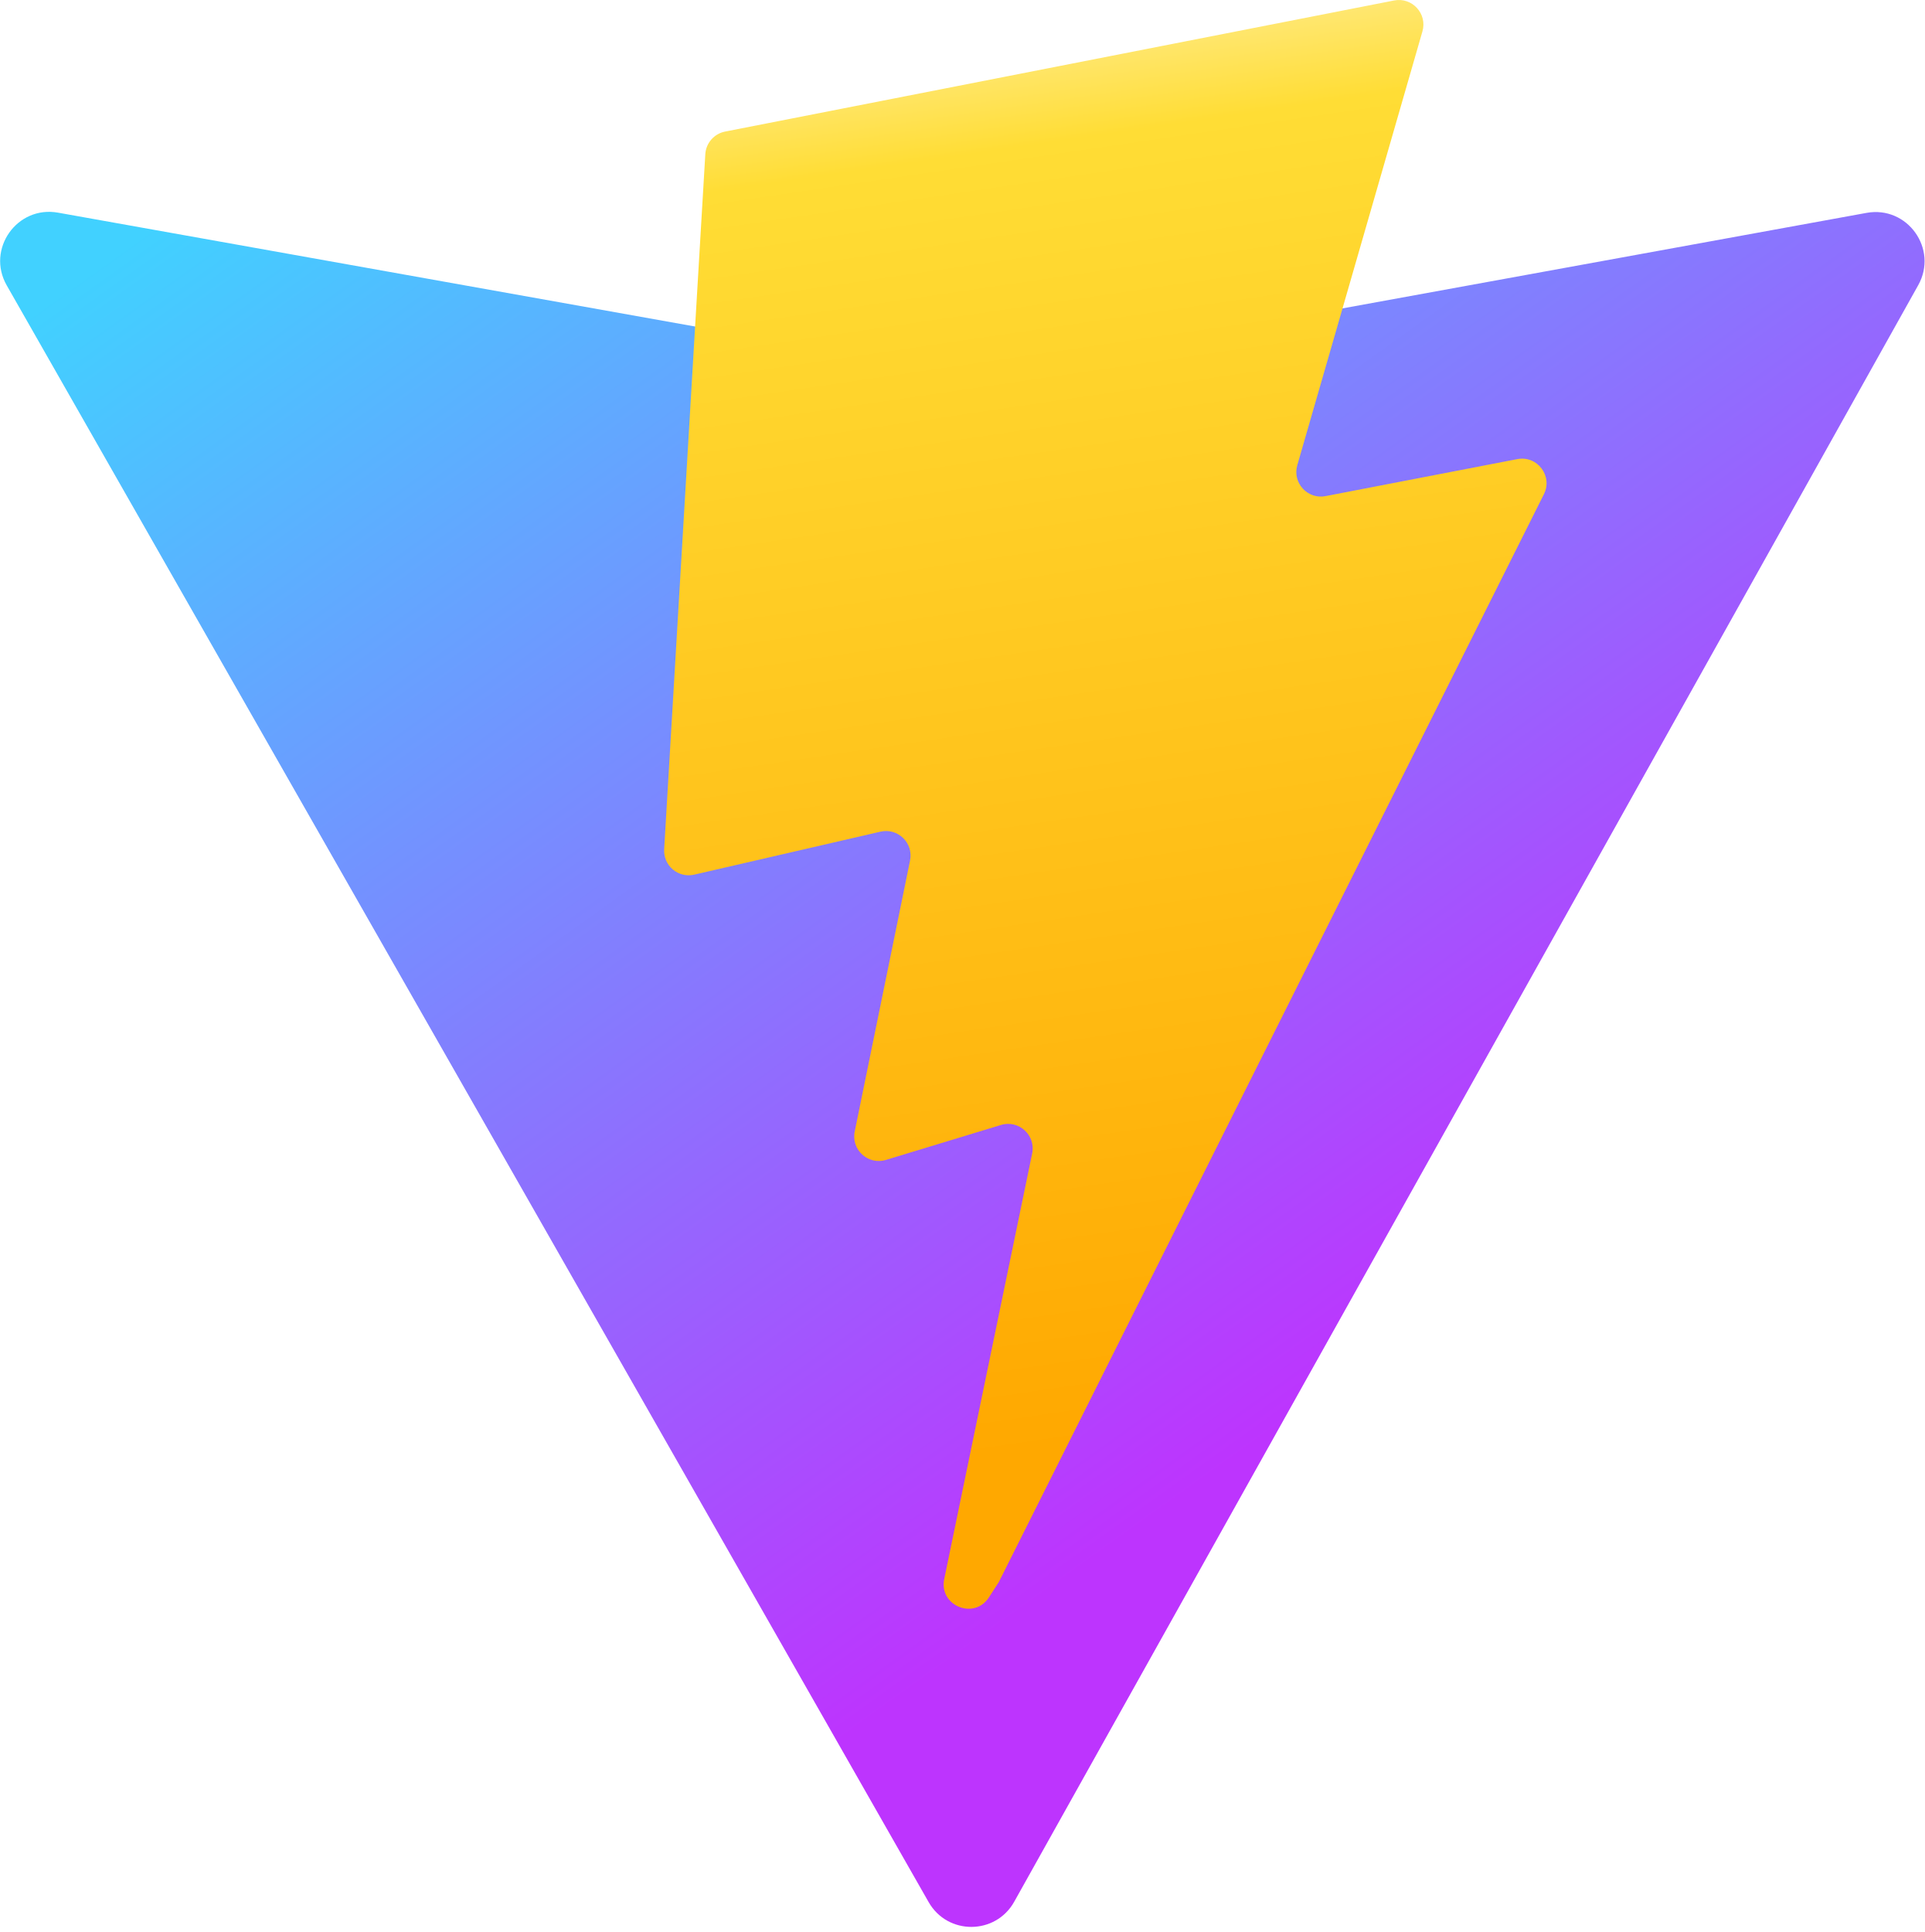
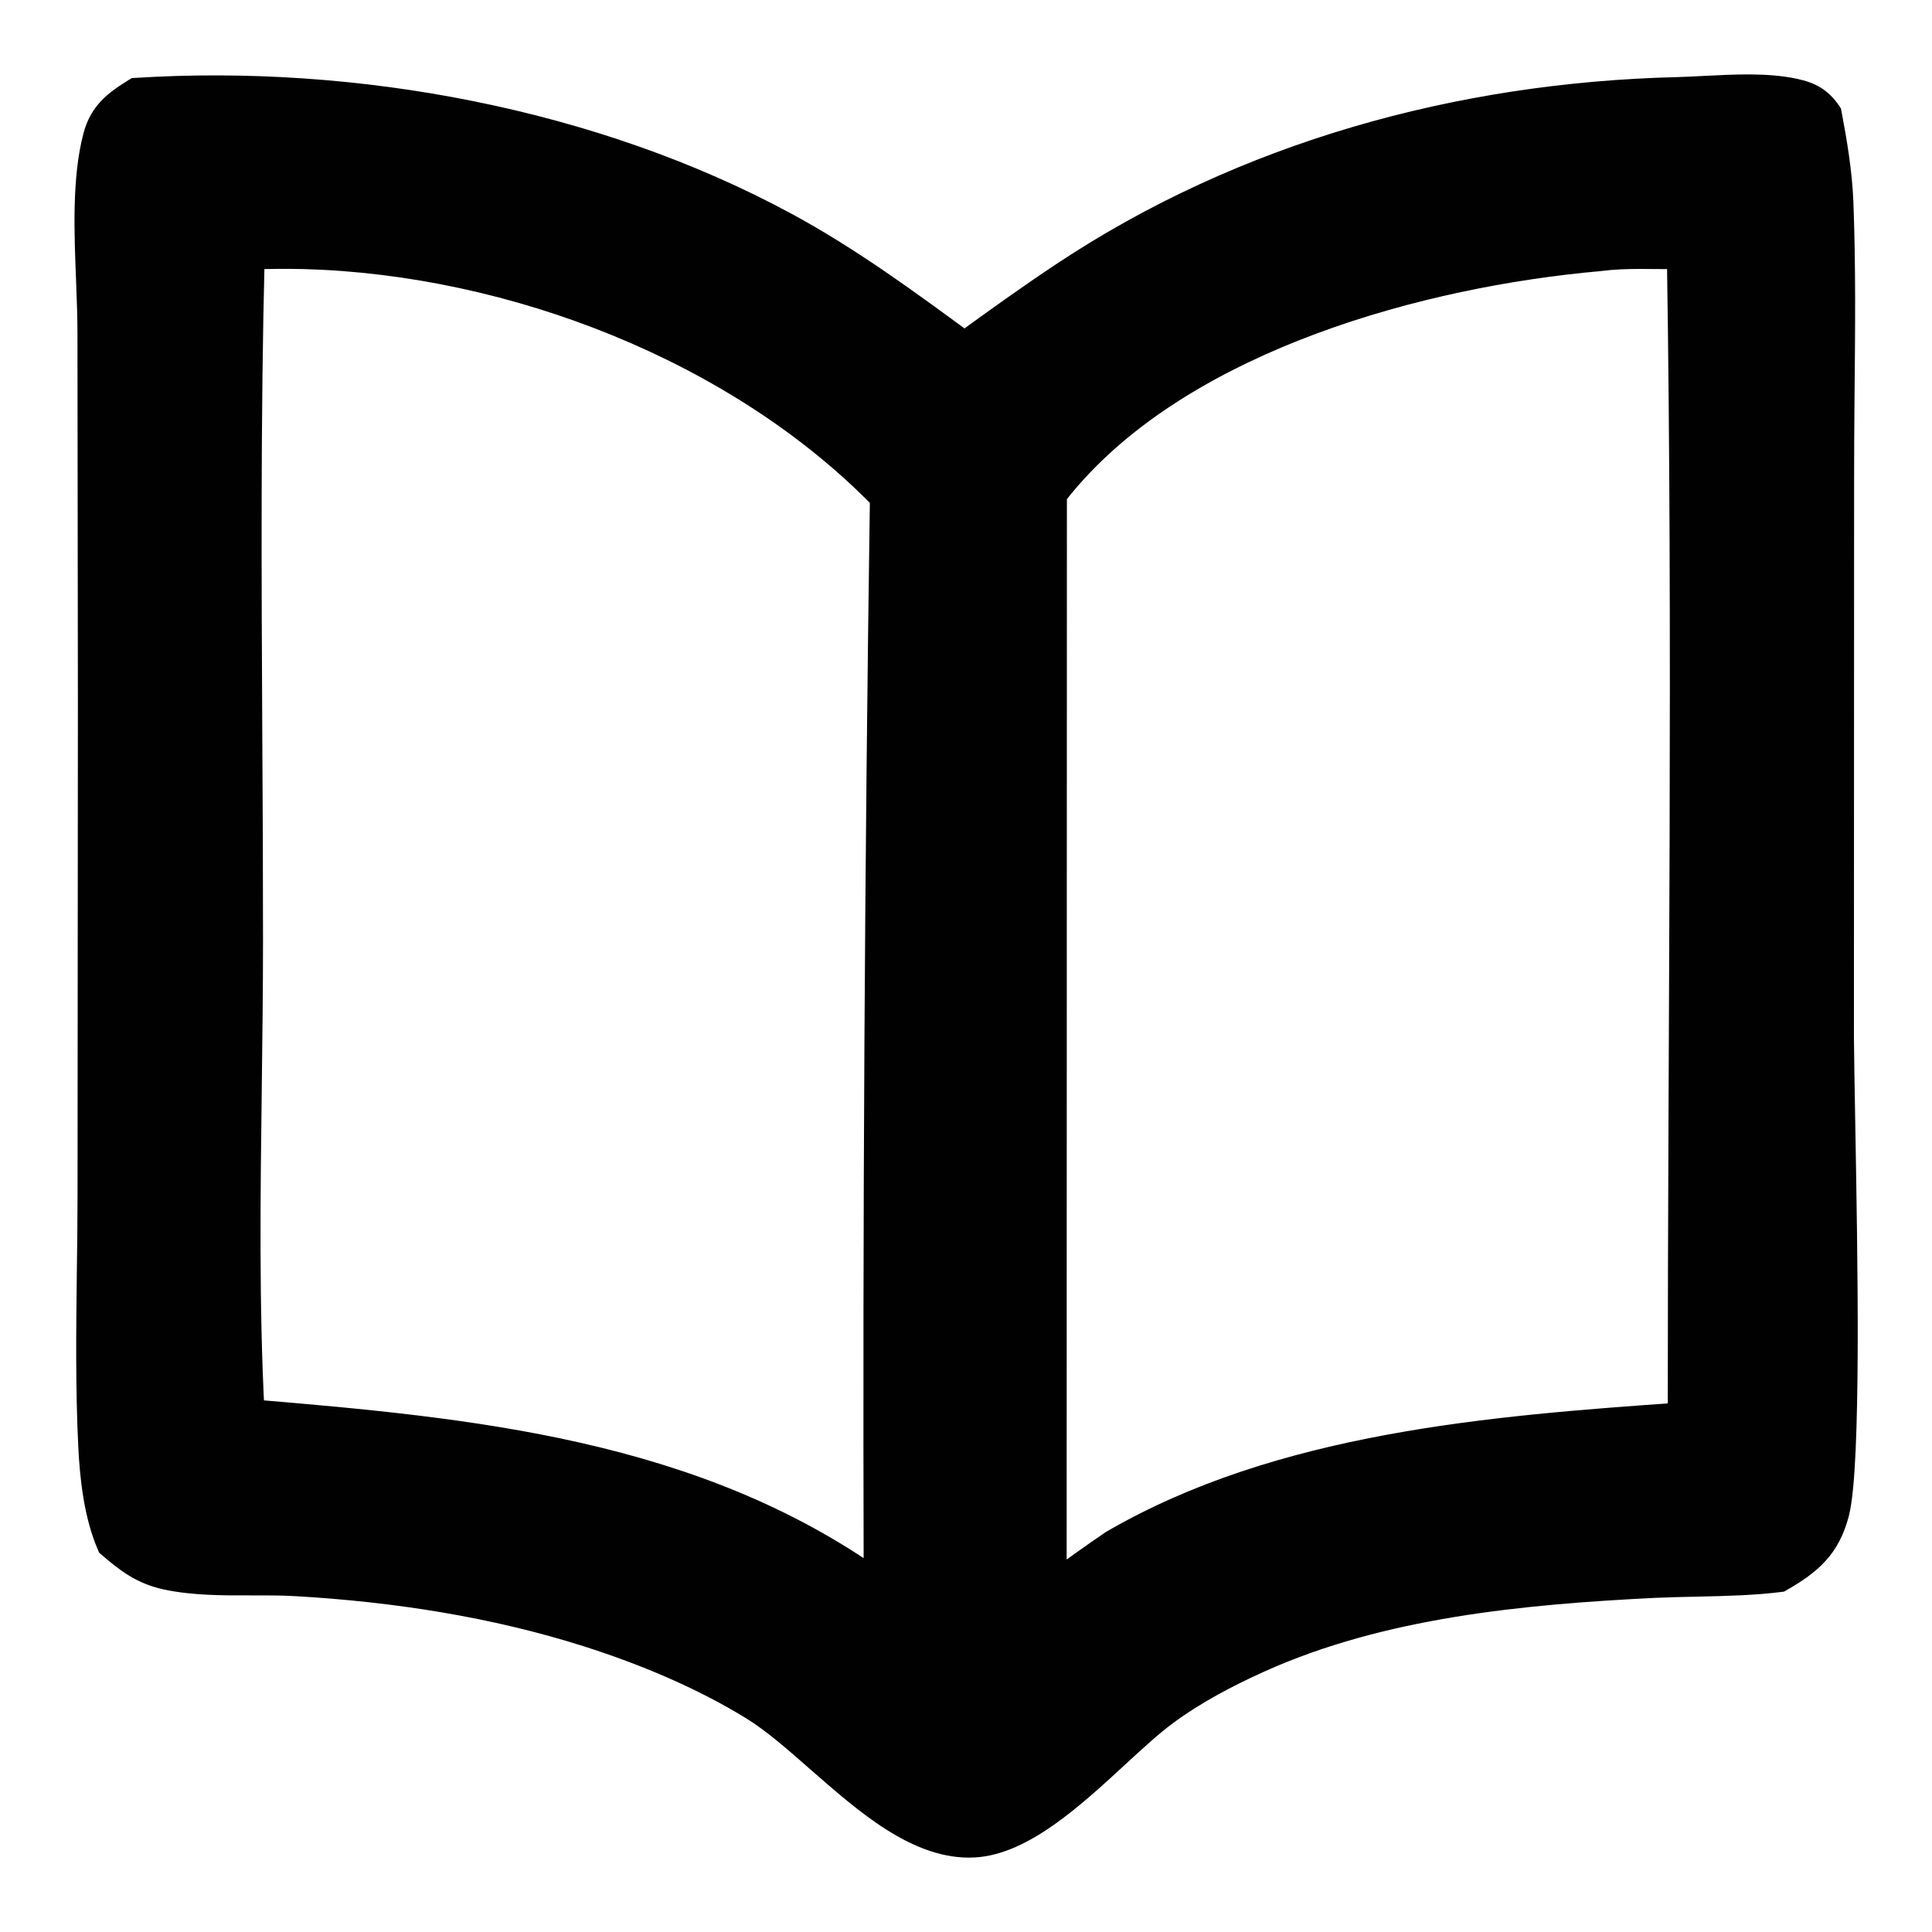
- <svg xmlns="http://www.w3.org/2000/svg" aria-hidden="true" role="img" class="iconify iconify--logos" width="31.88" height="32" preserveAspectRatio="xMidYMid meet" viewBox="0 0 256 257">
-   <defs>
-     <linearGradient id="IconifyId1813088fe1fbc01fb466" x1="-.828%" x2="57.636%" y1="7.652%" y2="78.411%">
-       <stop offset="0%" stop-color="#41D1FF" />
-       <stop offset="100%" stop-color="#BD34FE" />
-     </linearGradient>
-     <linearGradient id="IconifyId1813088fe1fbc01fb467" x1="43.376%" x2="50.316%" y1="2.242%" y2="89.03%">
-       <stop offset="0%" stop-color="#FFEA83" />
-       <stop offset="8.333%" stop-color="#FFDD35" />
-       <stop offset="100%" stop-color="#FFA800" />
-     </linearGradient>
-   </defs>
-   <path fill="url(#IconifyId1813088fe1fbc01fb466)" d="M255.153 37.938L134.897 252.976c-2.483 4.44-8.862 4.466-11.382.048L.875 37.958c-2.746-4.814 1.371-10.646 6.827-9.67l120.385 21.517a6.537 6.537 0 0 0 2.322-.004l117.867-21.483c5.438-.991 9.574 4.796 6.877 9.62Z" />
-   <path fill="url(#IconifyId1813088fe1fbc01fb467)" d="M185.432.063L96.44 17.501a3.268 3.268 0 0 0-2.634 3.014l-5.474 92.456a3.268 3.268 0 0 0 3.997 3.378l24.777-5.718c2.318-.535 4.413 1.507 3.936 3.838l-7.361 36.047c-.495 2.426 1.782 4.5 4.151 3.78l15.304-4.649c2.372-.72 4.652 1.36 4.15 3.788l-11.698 56.621c-.732 3.542 3.979 5.473 5.943 2.437l1.313-2.028l72.516-144.72c1.215-2.423-.88-5.186-3.54-4.672l-25.505 4.922c-2.396.462-4.435-1.77-3.759-4.114l16.646-57.705c.677-2.35-1.37-4.583-3.769-4.113Z" />
+ <svg xmlns="http://www.w3.org/2000/svg" width="32" height="32" viewBox="0 0 22 22" fill="none">
+   <path d="M19.42 1.017C19.759 0.999 20.126 0.98 20.433 1.047C20.606 1.084 20.72 1.147 20.819 1.294C20.883 1.632 20.939 1.966 20.952 2.31C20.98 3.038 20.973 3.772 20.966 4.504C20.962 4.836 20.96 5.168 20.96 5.499L20.959 11.808C20.959 12.015 20.966 12.363 20.973 12.788C21 14.275 21.043 16.692 20.905 17.225C20.806 17.606 20.605 17.782 20.265 17.977C19.962 18.014 19.645 18.022 19.331 18.028C19.166 18.032 19.002 18.035 18.842 18.043C17.328 18.118 15.728 18.268 14.338 18.894C13.965 19.061 13.592 19.258 13.264 19.5C13.097 19.624 12.909 19.797 12.71 19.98C12.212 20.439 11.636 20.97 11.093 20.999C10.467 21.032 9.873 20.512 9.326 20.031C9.065 19.803 8.815 19.583 8.577 19.436C7.999 19.082 7.346 18.809 6.698 18.602C5.629 18.262 4.497 18.088 3.376 18.023C3.207 18.014 3.032 18.014 2.857 18.015C2.532 18.016 2.202 18.016 1.895 17.95C1.628 17.892 1.456 17.76 1.255 17.587C1.108 17.247 1.062 16.826 1.044 16.46C1.011 15.804 1.02 15.141 1.028 14.48C1.032 14.187 1.036 13.894 1.036 13.602L1.04 8.022L1.035 3.801C1.035 3.616 1.028 3.416 1.019 3.209C0.997 2.648 0.972 2.037 1.097 1.559C1.166 1.296 1.322 1.179 1.549 1.039C4.037 0.882 6.754 1.385 8.94 2.568C9.666 2.961 10.321 3.443 10.982 3.929C11.354 3.659 11.728 3.389 12.111 3.135C14.169 1.767 16.62 1.09 19.102 1.03C19.203 1.028 19.31 1.022 19.42 1.017ZM19.134 2.912C18.832 2.915 18.513 2.896 18.215 2.935C16.173 3.114 13.553 3.841 12.167 5.423C12.108 5.491 12.051 5.56 11.996 5.631L11.993 18.056C12.22 17.895 12.444 17.73 12.675 17.574C14.582 16.465 16.969 16.275 19.143 16.123C19.143 11.722 19.204 7.312 19.134 2.912ZM2.861 2.915C2.814 4.753 2.825 6.598 2.835 8.44C2.839 9.196 2.842 9.952 2.843 10.706C2.843 11.26 2.835 11.818 2.828 12.377V12.382C2.812 13.619 2.796 14.864 2.859 16.087C5.372 16.297 7.895 16.539 9.988 18.033C9.976 13.91 9.999 9.787 10.058 5.664C8.413 3.974 5.839 2.976 3.465 2.911C3.264 2.907 3.062 2.909 2.861 2.915Z" fill="#010101" />
+   <path d="M19.42 1.017L19.428 1.169L19.428 1.169L19.42 1.017ZM20.433 1.047L20.466 0.898L20.466 0.898L20.433 1.047ZM20.819 1.294L20.969 1.266L20.963 1.235L20.946 1.209L20.819 1.294ZM20.952 2.31L20.799 2.315V2.315L20.952 2.31ZM20.966 4.504L21.118 4.505V4.505L20.966 4.504ZM20.96 5.499L21.113 5.499V5.499H20.96ZM20.959 11.808L20.806 11.808V11.808L20.959 11.808ZM20.973 12.788L21.126 12.785V12.785L20.973 12.788ZM20.905 17.225L20.757 17.186L20.757 17.186L20.905 17.225ZM20.265 17.977L20.284 18.128L20.315 18.124L20.341 18.109L20.265 17.977ZM19.331 18.028L19.328 17.876H19.328L19.331 18.028ZM18.842 18.043L18.834 17.89L18.834 17.89L18.842 18.043ZM14.338 18.894L14.4 19.033H14.4L14.338 18.894ZM13.264 19.5L13.355 19.623L13.355 19.623L13.264 19.5ZM12.71 19.98L12.606 19.868L12.606 19.868L12.71 19.98ZM11.093 20.999L11.101 21.151L11.101 21.151L11.093 20.999ZM9.326 20.031L9.427 19.916L9.427 19.916L9.326 20.031ZM8.577 19.436L8.497 19.567H8.497L8.577 19.436ZM6.698 18.602L6.744 18.457L6.744 18.457L6.698 18.602ZM3.376 18.023L3.367 18.176L3.367 18.176L3.376 18.023ZM2.857 18.015L2.857 17.862H2.857L2.857 18.015ZM1.895 17.95L1.863 18.099L1.863 18.099L1.895 17.95ZM1.255 17.587L1.115 17.648L1.128 17.68L1.155 17.703L1.255 17.587ZM1.044 16.46L1.196 16.452L1.196 16.452L1.044 16.46ZM1.028 14.48L0.875 14.479L0.875 14.479L1.028 14.48ZM1.036 13.602L0.883 13.602L0.883 13.602L1.036 13.602ZM1.04 8.022L1.193 8.023L1.193 8.022L1.04 8.022ZM1.035 3.801L0.882 3.801L0.882 3.801L1.035 3.801ZM1.019 3.209L0.867 3.215L0.867 3.215L1.019 3.209ZM1.097 1.559L0.95 1.52L0.95 1.52L1.097 1.559ZM1.549 1.039L1.539 0.887L1.501 0.889L1.468 0.909L1.549 1.039ZM8.94 2.568L8.868 2.703L8.868 2.703L8.94 2.568ZM10.982 3.929L10.892 4.052L10.982 4.118L11.072 4.052L10.982 3.929ZM12.111 3.135L12.196 3.262L12.196 3.262L12.111 3.135ZM19.102 1.03L19.106 1.183L19.106 1.183L19.102 1.03ZM19.134 2.912L19.286 2.91L19.284 2.758L19.132 2.759L19.134 2.912ZM18.215 2.935L18.228 3.087L18.234 3.086L18.215 2.935ZM12.167 5.423L12.052 5.322L12.052 5.323L12.167 5.423ZM11.996 5.631L11.875 5.538L11.843 5.579L11.843 5.631L11.996 5.631ZM11.993 18.056L11.84 18.056L11.84 18.351L12.081 18.18L11.993 18.056ZM12.675 17.574L12.598 17.442L12.589 17.448L12.675 17.574ZM19.143 16.123L19.154 16.275L19.296 16.265L19.296 16.123L19.143 16.123ZM2.861 2.915L2.856 2.762L2.712 2.767L2.708 2.911L2.861 2.915ZM2.835 8.44L2.682 8.441V8.441L2.835 8.44ZM2.843 10.706L2.69 10.706V10.706L2.843 10.706ZM2.828 12.377L2.675 12.375V12.377H2.828ZM2.828 12.382L2.981 12.384V12.382H2.828ZM2.859 16.087L2.707 16.095L2.714 16.228L2.846 16.239L2.859 16.087ZM9.988 18.033L9.899 18.157L10.142 18.331L10.141 18.033L9.988 18.033ZM10.058 5.664L10.211 5.666L10.212 5.603L10.168 5.558L10.058 5.664ZM3.465 2.911L3.469 2.758L3.468 2.758L3.465 2.911ZM19.42 1.017L19.428 1.169C19.773 1.151 20.118 1.135 20.401 1.196L20.433 1.047L20.466 0.898C20.135 0.826 19.746 0.847 19.412 0.864L19.42 1.017ZM20.433 1.047L20.401 1.196C20.477 1.213 20.531 1.233 20.574 1.259C20.615 1.285 20.653 1.321 20.692 1.379L20.819 1.294L20.946 1.209C20.886 1.12 20.818 1.051 20.734 0.999C20.652 0.948 20.562 0.919 20.466 0.898L20.433 1.047ZM20.819 1.294L20.669 1.322C20.732 1.659 20.787 1.984 20.799 2.315L20.952 2.31L21.105 2.304C21.091 1.948 21.033 1.604 20.969 1.266L20.819 1.294ZM20.952 2.31L20.799 2.315C20.827 3.04 20.82 3.77 20.813 4.502L20.966 4.504L21.118 4.505C21.125 3.774 21.133 3.036 21.105 2.304L20.952 2.31ZM20.966 4.504L20.813 4.502C20.81 4.835 20.807 5.167 20.807 5.499H20.96H21.113C21.113 5.169 21.115 4.837 21.118 4.505L20.966 4.504ZM20.96 5.499L20.807 5.499L20.806 11.808L20.959 11.808L21.111 11.808L21.113 5.499L20.96 5.499ZM20.959 11.808L20.806 11.808C20.806 12.017 20.813 12.367 20.821 12.791L20.973 12.788L21.126 12.785C21.119 12.36 21.112 12.013 21.111 11.807L20.959 11.808ZM20.973 12.788L20.821 12.791C20.834 13.534 20.851 14.509 20.848 15.364C20.846 15.791 20.84 16.187 20.825 16.509C20.81 16.836 20.787 17.071 20.757 17.186L20.905 17.225L21.053 17.263C21.092 17.112 21.115 16.845 21.13 16.523C21.145 16.195 21.152 15.794 21.154 15.365C21.157 14.506 21.139 13.528 21.126 12.785L20.973 12.788ZM20.905 17.225L20.757 17.186C20.713 17.357 20.649 17.473 20.563 17.568C20.474 17.666 20.355 17.749 20.189 17.844L20.265 17.977L20.341 18.109C20.516 18.009 20.668 17.907 20.789 17.773C20.913 17.637 20.998 17.474 21.053 17.263L20.905 17.225ZM20.265 17.977L20.247 17.825C19.952 17.861 19.643 17.869 19.328 17.876L19.331 18.028L19.334 18.181C19.647 18.174 19.971 18.167 20.284 18.128L20.265 17.977ZM19.331 18.028L19.328 17.876C19.164 17.879 18.997 17.882 18.834 17.89L18.842 18.043L18.849 18.195C19.007 18.188 19.169 18.185 19.334 18.181L19.331 18.028ZM18.842 18.043L18.834 17.89C17.319 17.965 15.694 18.116 14.275 18.754L14.338 18.894L14.4 19.033C15.762 18.42 17.336 18.27 18.849 18.195L18.842 18.043ZM14.338 18.894L14.275 18.754C13.898 18.924 13.513 19.126 13.174 19.377L13.264 19.5L13.355 19.623C13.67 19.39 14.033 19.198 14.4 19.033L14.338 18.894ZM13.264 19.5L13.174 19.377C12.998 19.507 12.804 19.686 12.606 19.868L12.71 19.98L12.813 20.093C13.015 19.907 13.196 19.741 13.355 19.623L13.264 19.5ZM12.71 19.98L12.606 19.868C12.356 20.099 12.095 20.339 11.83 20.526C11.563 20.714 11.312 20.834 11.084 20.846L11.093 20.999L11.101 21.151C11.416 21.134 11.725 20.974 12.006 20.776C12.29 20.575 12.566 20.321 12.813 20.093L12.71 19.98ZM11.093 20.999L11.084 20.846C10.817 20.861 10.544 20.757 10.261 20.579C9.978 20.4 9.702 20.159 9.427 19.916L9.326 20.031L9.225 20.146C9.497 20.384 9.791 20.643 10.098 20.837C10.406 21.031 10.743 21.171 11.101 21.151L11.093 20.999ZM9.326 20.031L9.427 19.916C9.169 19.69 8.909 19.461 8.657 19.306L8.577 19.436L8.497 19.567C8.722 19.705 8.962 19.915 9.225 20.146L9.326 20.031ZM8.577 19.436L8.657 19.306C8.066 18.943 7.4 18.666 6.744 18.457L6.698 18.602L6.652 18.748C7.291 18.952 7.933 19.22 8.497 19.567L8.577 19.436ZM6.698 18.602L6.744 18.457C5.661 18.112 4.515 17.936 3.385 17.871L3.376 18.023L3.367 18.176C4.479 18.24 5.598 18.413 6.652 18.748L6.698 18.602ZM3.376 18.023L3.385 17.871C3.21 17.861 3.031 17.861 2.857 17.862L2.857 18.015L2.858 18.167C3.034 18.167 3.203 18.166 3.367 18.176L3.376 18.023ZM2.857 18.015L2.857 17.862C2.528 17.863 2.215 17.863 1.927 17.801L1.895 17.95L1.863 18.099C2.189 18.169 2.535 18.168 2.858 18.167L2.857 18.015ZM1.895 17.95L1.928 17.801C1.7 17.752 1.552 17.642 1.354 17.471L1.255 17.587L1.155 17.703C1.359 17.879 1.556 18.033 1.863 18.099L1.895 17.95ZM1.255 17.587L1.395 17.526C1.259 17.213 1.214 16.816 1.196 16.452L1.044 16.46L0.891 16.468C0.909 16.837 0.956 17.281 1.115 17.648L1.255 17.587ZM1.044 16.46L1.196 16.452C1.164 15.802 1.172 15.144 1.181 14.482L1.028 14.48L0.875 14.479C0.867 15.139 0.859 15.806 0.891 16.468L1.044 16.46ZM1.028 14.48L1.181 14.482C1.185 14.189 1.188 13.895 1.189 13.603L1.036 13.602L0.883 13.602C0.883 13.893 0.879 14.185 0.875 14.479L1.028 14.48ZM1.036 13.602L1.189 13.603L1.193 8.023L1.04 8.022L0.887 8.022L0.883 13.602L1.036 13.602ZM1.04 8.022L1.193 8.022L1.188 3.801L1.035 3.801L0.882 3.801L0.887 8.023L1.04 8.022ZM1.035 3.801L1.188 3.801C1.188 3.613 1.18 3.41 1.172 3.203L1.019 3.209L0.867 3.215C0.875 3.422 0.882 3.62 0.882 3.801L1.035 3.801ZM1.019 3.209L1.172 3.203C1.149 2.635 1.127 2.049 1.245 1.597L1.097 1.559L0.95 1.52C0.817 2.025 0.845 2.661 0.867 3.215L1.019 3.209ZM1.097 1.559L1.245 1.597C1.298 1.395 1.409 1.305 1.629 1.169L1.549 1.039L1.468 0.909C1.236 1.053 1.035 1.197 0.95 1.52L1.097 1.559ZM1.549 1.039L1.558 1.191C4.022 1.036 6.71 1.535 8.868 2.703L8.94 2.568L9.013 2.434C6.798 1.235 4.052 0.728 1.539 0.887L1.549 1.039ZM8.94 2.568L8.868 2.703C9.583 3.09 10.229 3.565 10.892 4.052L10.982 3.929L11.073 3.806C10.413 3.321 9.75 2.833 9.013 2.434L8.94 2.568ZM10.982 3.929L11.072 4.052C11.444 3.783 11.816 3.515 12.196 3.262L12.111 3.135L12.027 3.008C11.641 3.264 11.264 3.535 10.893 3.805L10.982 3.929ZM12.111 3.135L12.196 3.262C14.226 1.912 16.648 1.243 19.106 1.183L19.102 1.03L19.099 0.878C16.592 0.938 14.112 1.621 12.027 3.008L12.111 3.135ZM19.102 1.03L19.106 1.183C19.21 1.18 19.319 1.175 19.428 1.169L19.42 1.017L19.412 0.864C19.302 0.87 19.197 0.875 19.099 0.878L19.102 1.03ZM19.134 2.912L19.132 2.759C18.845 2.762 18.506 2.743 18.195 2.783L18.215 2.935L18.234 3.086C18.52 3.049 18.819 3.067 19.135 3.065L19.134 2.912ZM18.215 2.935L18.201 2.782C17.169 2.873 15.99 3.102 14.892 3.51C13.795 3.916 12.768 4.505 12.052 5.322L12.167 5.423L12.282 5.524C12.952 4.758 13.928 4.193 14.998 3.796C16.067 3.4 17.218 3.176 18.228 3.087L18.215 2.935ZM12.167 5.423L12.052 5.323C11.991 5.392 11.932 5.464 11.875 5.538L11.996 5.631L12.117 5.724C12.169 5.656 12.225 5.589 12.282 5.523L12.167 5.423ZM11.996 5.631L11.843 5.631L11.84 18.056L11.993 18.056L12.146 18.056L12.149 5.631L11.996 5.631ZM11.993 18.056L12.081 18.18C12.311 18.018 12.531 17.855 12.76 17.701L12.675 17.574L12.589 17.448C12.357 17.604 12.128 17.773 11.905 17.931L11.993 18.056ZM12.675 17.574L12.751 17.706C14.623 16.618 16.973 16.428 19.154 16.275L19.143 16.123L19.133 15.971C16.965 16.122 14.541 16.313 12.598 17.442L12.675 17.574ZM19.143 16.123L19.296 16.123C19.296 11.725 19.356 7.311 19.286 2.91L19.134 2.912L18.981 2.915C19.051 7.313 18.991 11.719 18.991 16.123L19.143 16.123ZM2.861 2.915L2.708 2.911C2.662 4.752 2.672 6.6 2.682 8.441L2.835 8.44L2.987 8.44C2.978 6.597 2.967 4.754 3.014 2.919L2.861 2.915ZM2.835 8.44L2.682 8.441C2.686 9.197 2.69 9.952 2.69 10.706L2.843 10.706L2.995 10.706C2.995 9.951 2.992 9.195 2.987 8.44L2.835 8.44ZM2.843 10.706L2.69 10.706C2.69 11.259 2.682 11.816 2.675 12.375L2.828 12.377L2.981 12.379C2.988 11.82 2.995 11.261 2.995 10.706L2.843 10.706ZM2.828 12.377H2.675V12.382H2.828H2.981V12.377H2.828ZM2.828 12.382L2.675 12.38C2.659 13.617 2.643 14.866 2.707 16.095L2.859 16.087L3.012 16.079C2.949 14.861 2.965 13.622 2.981 12.384L2.828 12.382ZM2.859 16.087L2.846 16.239C5.365 16.45 7.846 16.691 9.899 18.157L9.988 18.033L10.077 17.909C7.945 16.387 5.378 16.145 2.872 15.935L2.859 16.087ZM9.988 18.033L10.141 18.033C10.128 13.91 10.152 9.788 10.211 5.666L10.058 5.664L9.906 5.662C9.846 9.785 9.823 13.909 9.835 18.034L9.988 18.033ZM10.058 5.664L10.168 5.558C8.491 3.835 5.877 2.824 3.469 2.758L3.465 2.911L3.46 3.064C5.8 3.128 8.335 4.113 9.949 5.771L10.058 5.664ZM3.465 2.911L3.468 2.758C3.264 2.754 3.059 2.756 2.856 2.762L2.861 2.915L2.866 3.068C3.064 3.061 3.264 3.06 3.461 3.064L3.465 2.911Z" fill="#010101" />
</svg>
